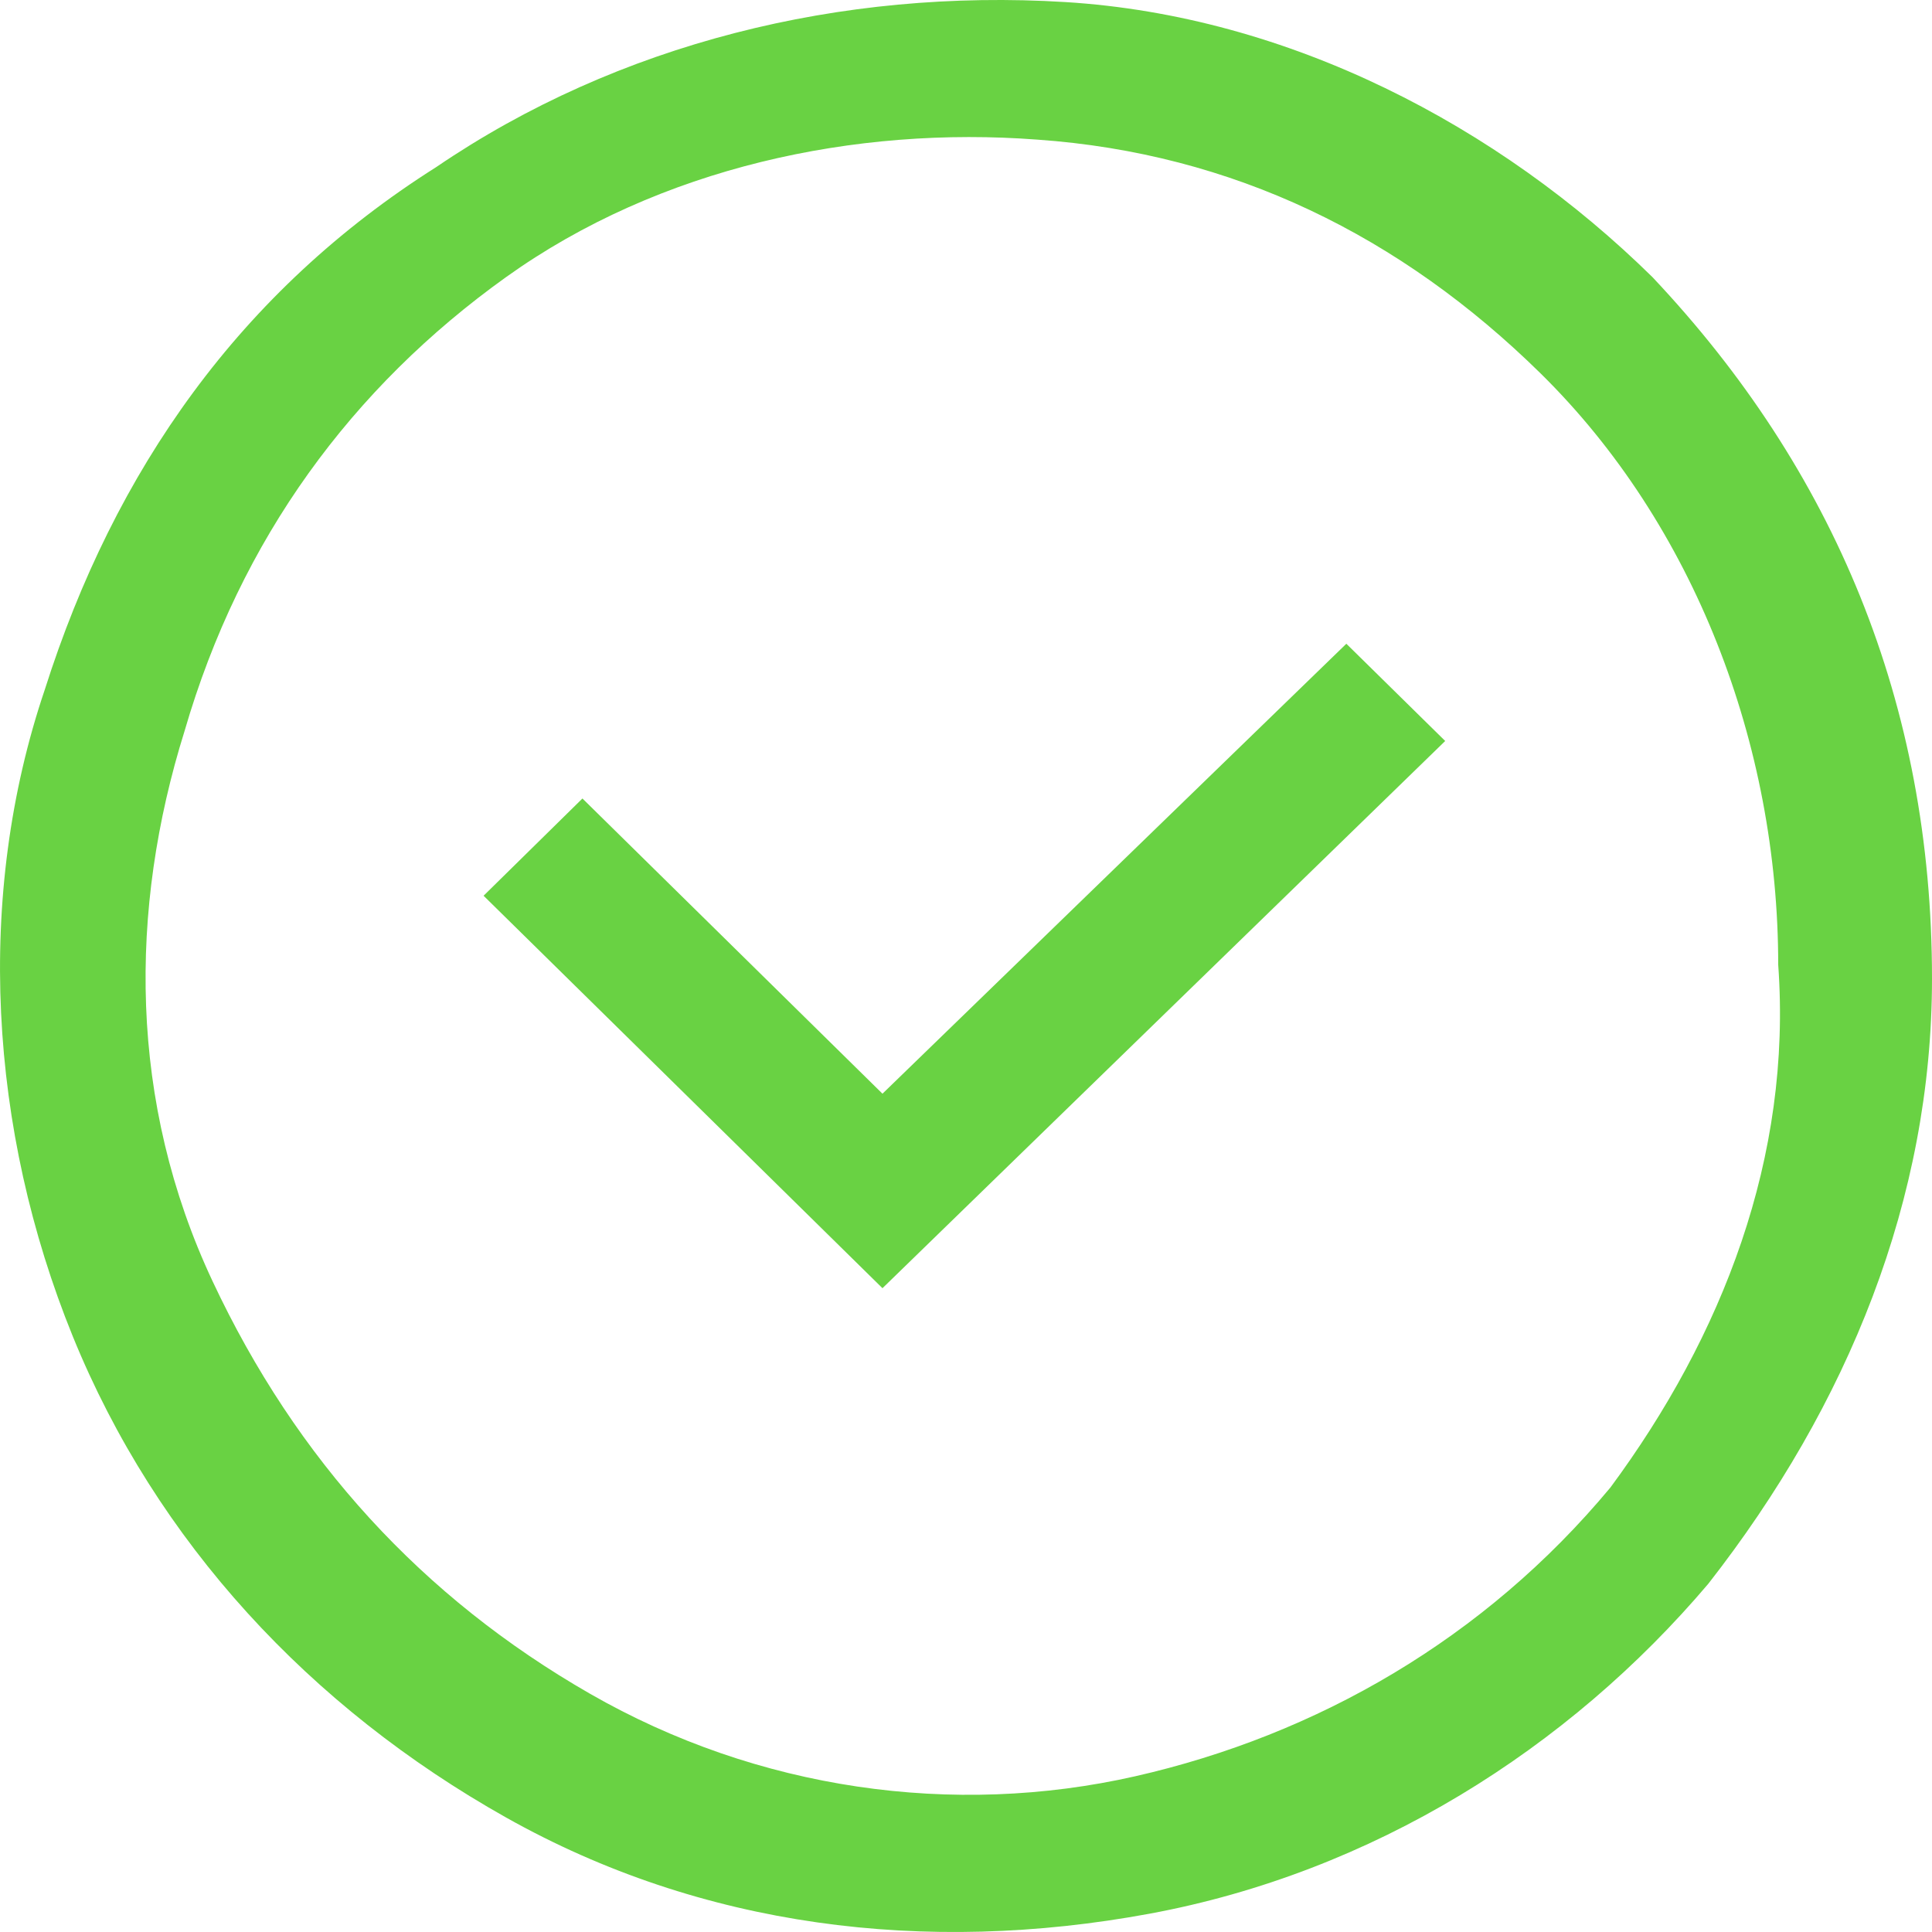
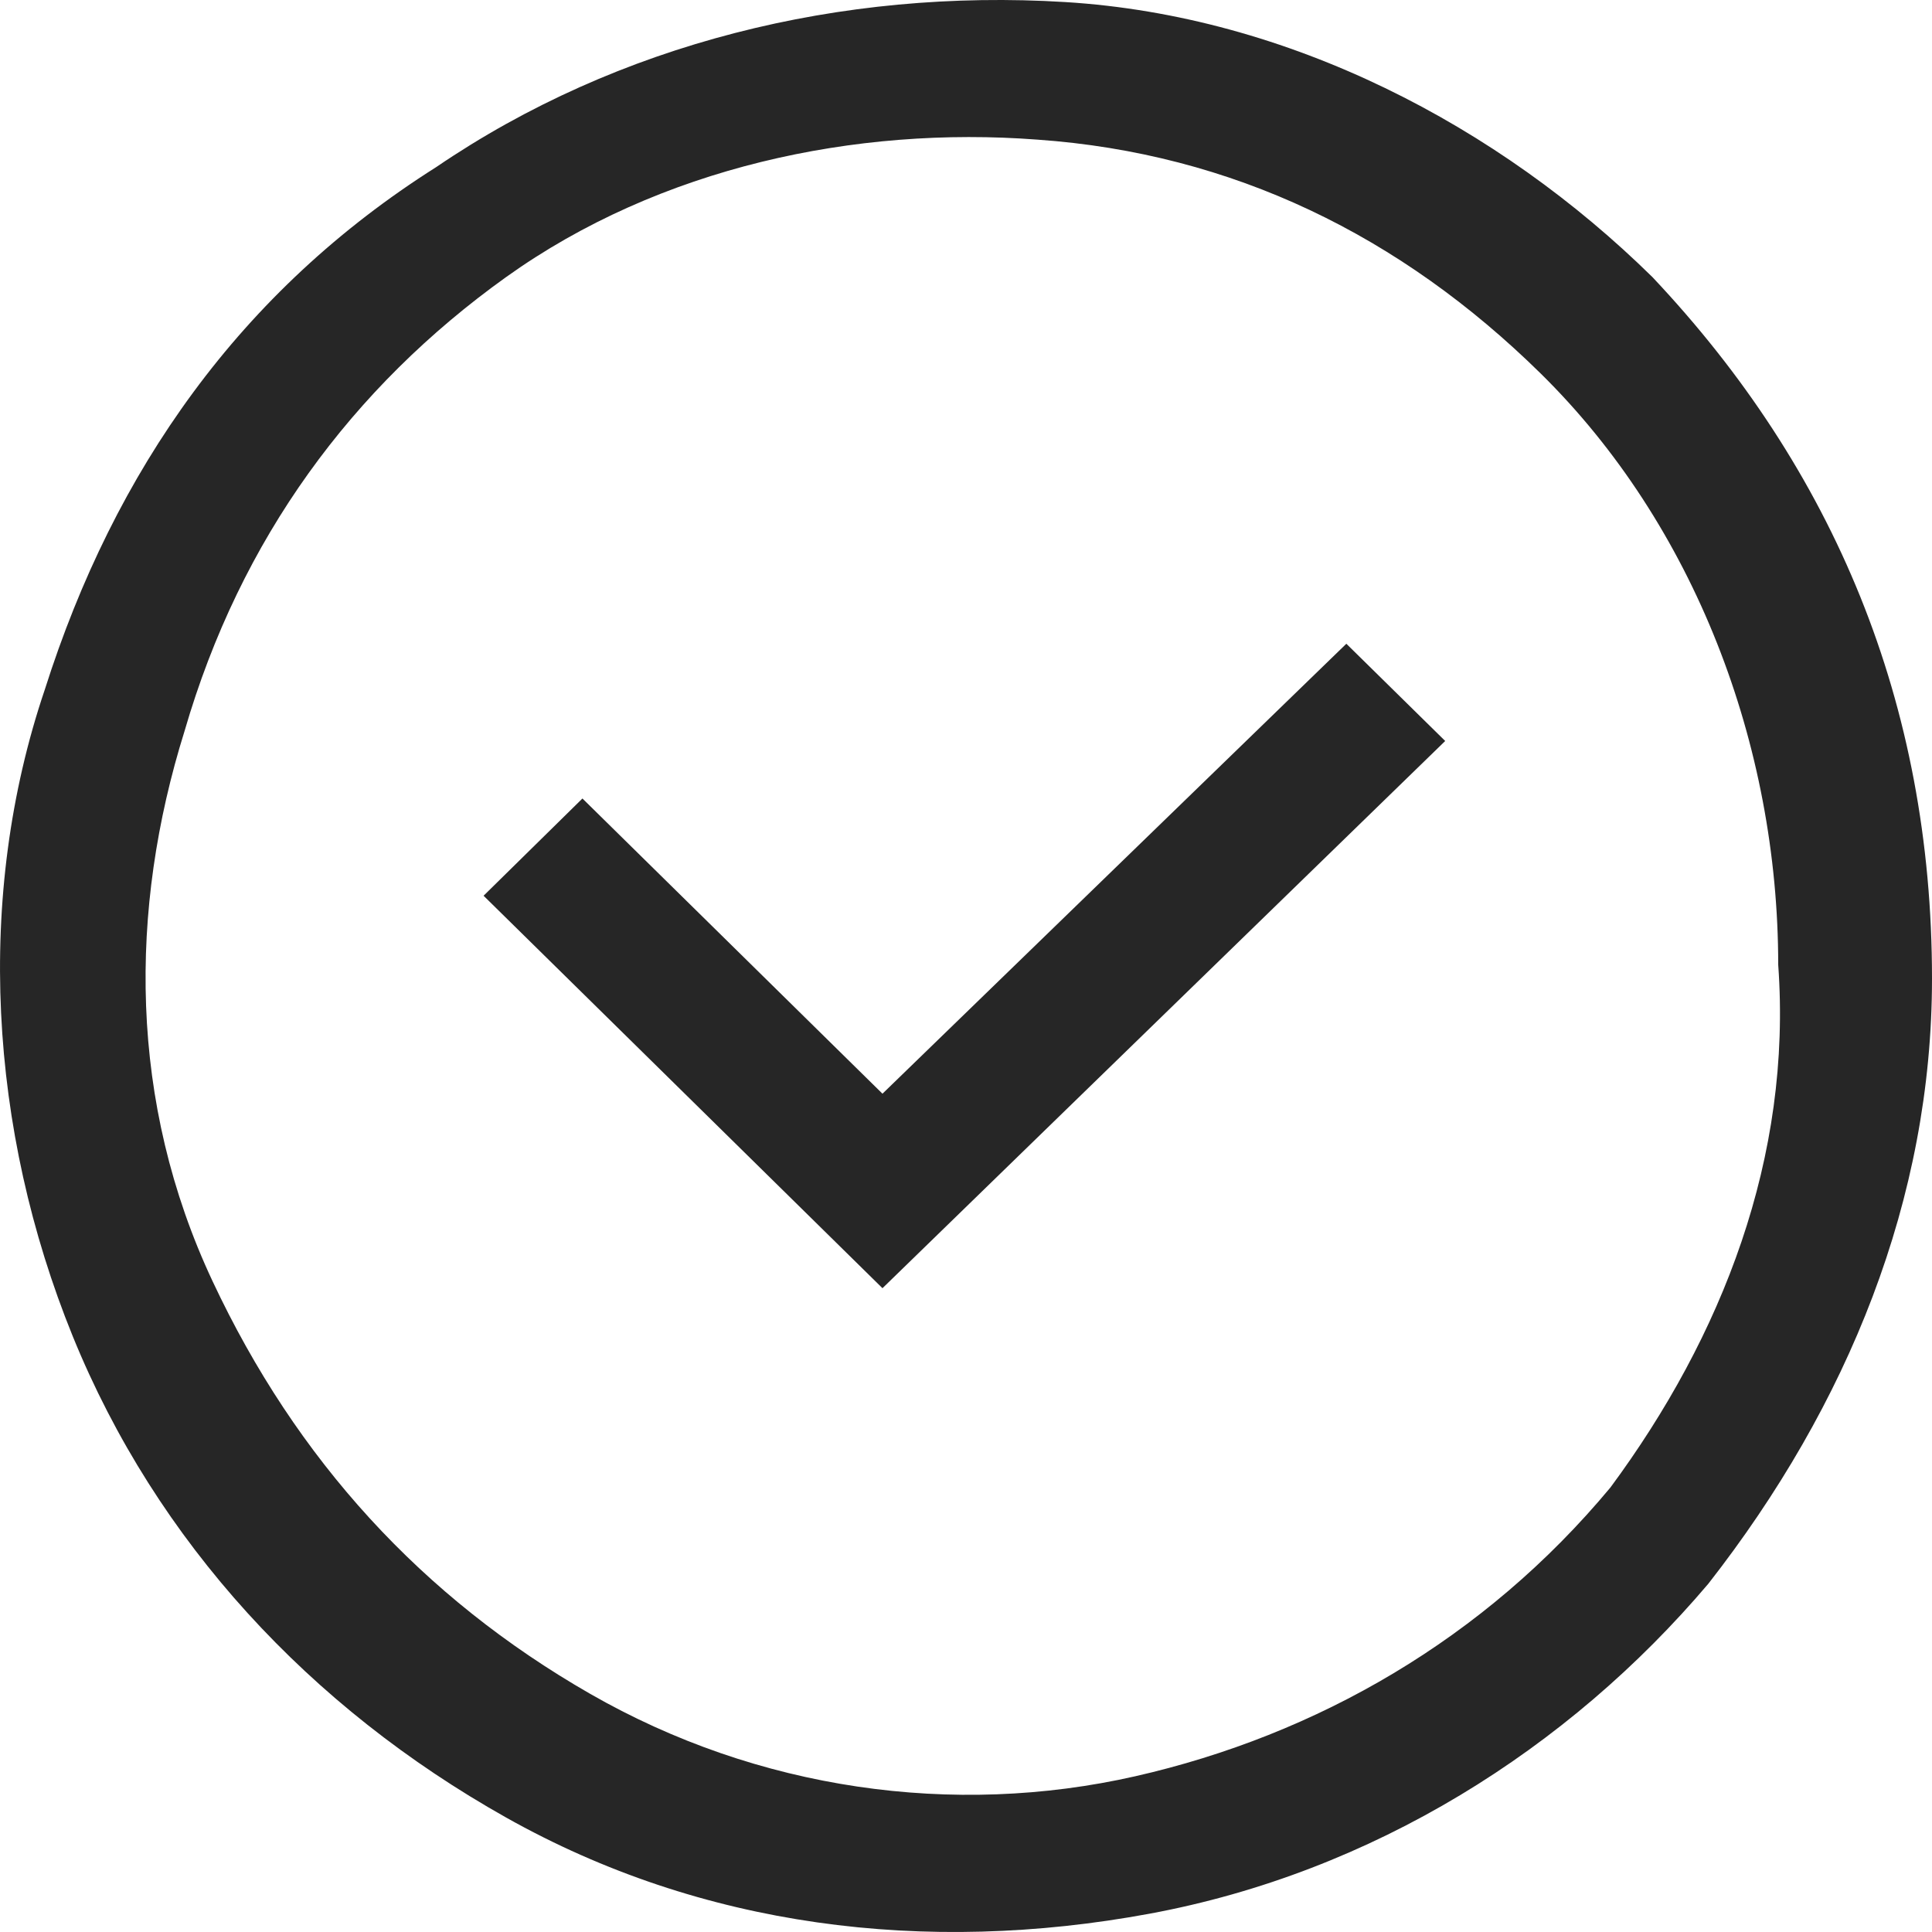
<svg xmlns="http://www.w3.org/2000/svg" width="30" height="30" viewBox="0 0 30 30" fill="none">
-   <path fill-rule="evenodd" clip-rule="evenodd" d="M16.541 0.032C20.015 0.246 23.271 1.954 25.659 4.303C28.48 7.293 30 10.924 30 15.195C30 18.612 28.698 21.815 26.527 24.592C24.356 27.154 21.317 29.076 17.844 29.717C14.371 30.358 10.897 29.931 7.858 28.222C4.819 26.514 2.432 23.951 1.129 20.748C-0.173 17.544 -0.39 13.914 0.695 10.71C1.78 7.293 3.734 4.517 6.773 2.595C9.595 0.673 13.068 -0.182 16.541 0.032ZM17.627 27.582C20.449 26.941 23.054 25.446 25.007 23.097C26.744 20.748 27.829 17.971 27.612 14.981C27.612 11.564 26.31 8.147 23.922 5.798C21.751 3.663 19.146 2.381 16.107 2.168C13.285 1.954 10.246 2.595 7.858 4.303C5.471 6.012 3.734 8.361 2.866 11.351C1.997 14.127 1.997 17.117 3.3 19.893C4.602 22.67 6.556 24.805 9.161 26.3C11.766 27.795 14.805 28.222 17.627 27.582Z" fill="#69D243" />
-   <path fill-rule="evenodd" clip-rule="evenodd" d="M22.441 11.506L13.703 20.003L7.509 13.909L9.044 12.399L13.703 16.983L20.906 9.996L22.441 11.506Z" fill="#69D243" />
+   <path fill-rule="evenodd" clip-rule="evenodd" d="M16.541 0.032C20.015 0.246 23.271 1.954 25.659 4.303C28.48 7.293 30 10.924 30 15.195C30 18.612 28.698 21.815 26.527 24.592C24.356 27.154 21.317 29.076 17.844 29.717C14.371 30.358 10.897 29.931 7.858 28.222C4.819 26.514 2.432 23.951 1.129 20.748C-0.173 17.544 -0.39 13.914 0.695 10.71C1.78 7.293 3.734 4.517 6.773 2.595C9.595 0.673 13.068 -0.182 16.541 0.032ZM17.627 27.582C20.449 26.941 23.054 25.446 25.007 23.097C26.744 20.748 27.829 17.971 27.612 14.981C27.612 11.564 26.31 8.147 23.922 5.798C21.751 3.663 19.146 2.381 16.107 2.168C13.285 1.954 10.246 2.595 7.858 4.303C5.471 6.012 3.734 8.361 2.866 11.351C1.997 14.127 1.997 17.117 3.3 19.893C4.602 22.67 6.556 24.805 9.161 26.3C11.766 27.795 14.805 28.222 17.627 27.582Z" fill="#262626" />
+   <path fill-rule="evenodd" clip-rule="evenodd" d="M22.441 11.506L13.703 20.003L7.509 13.909L9.044 12.399L13.703 16.983L20.906 9.996L22.441 11.506Z" fill="#262626" />
</svg>
